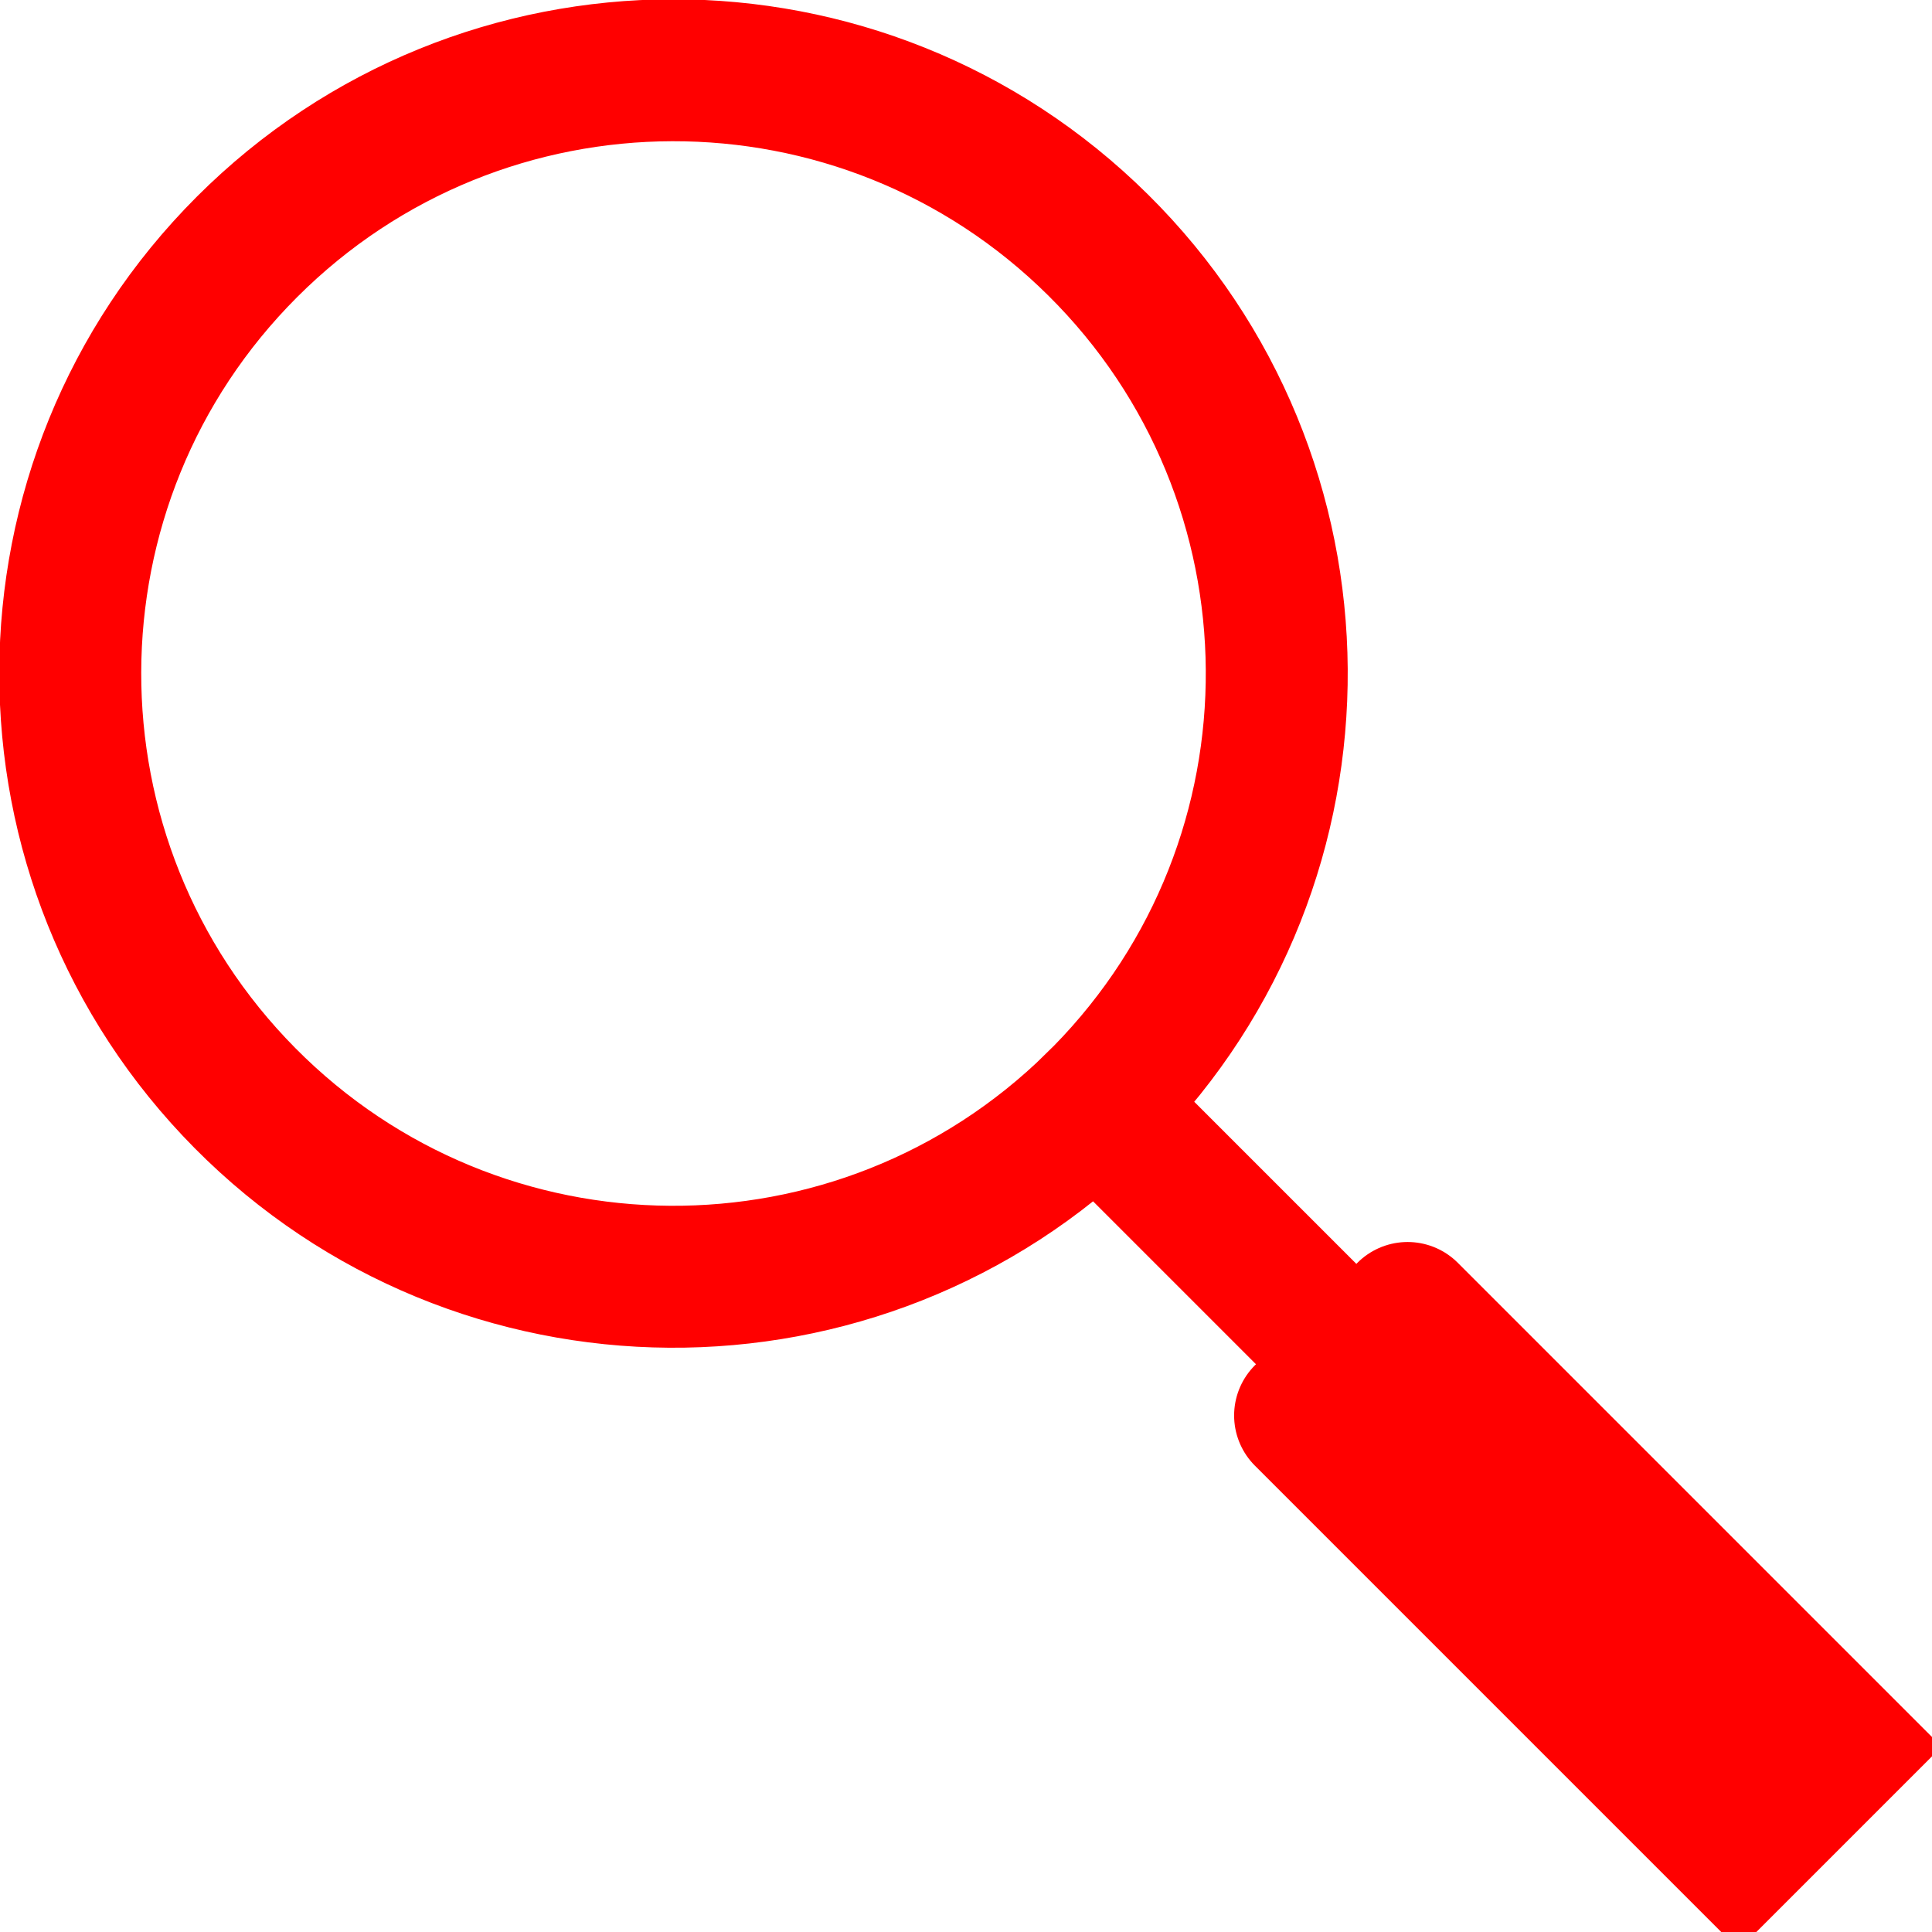
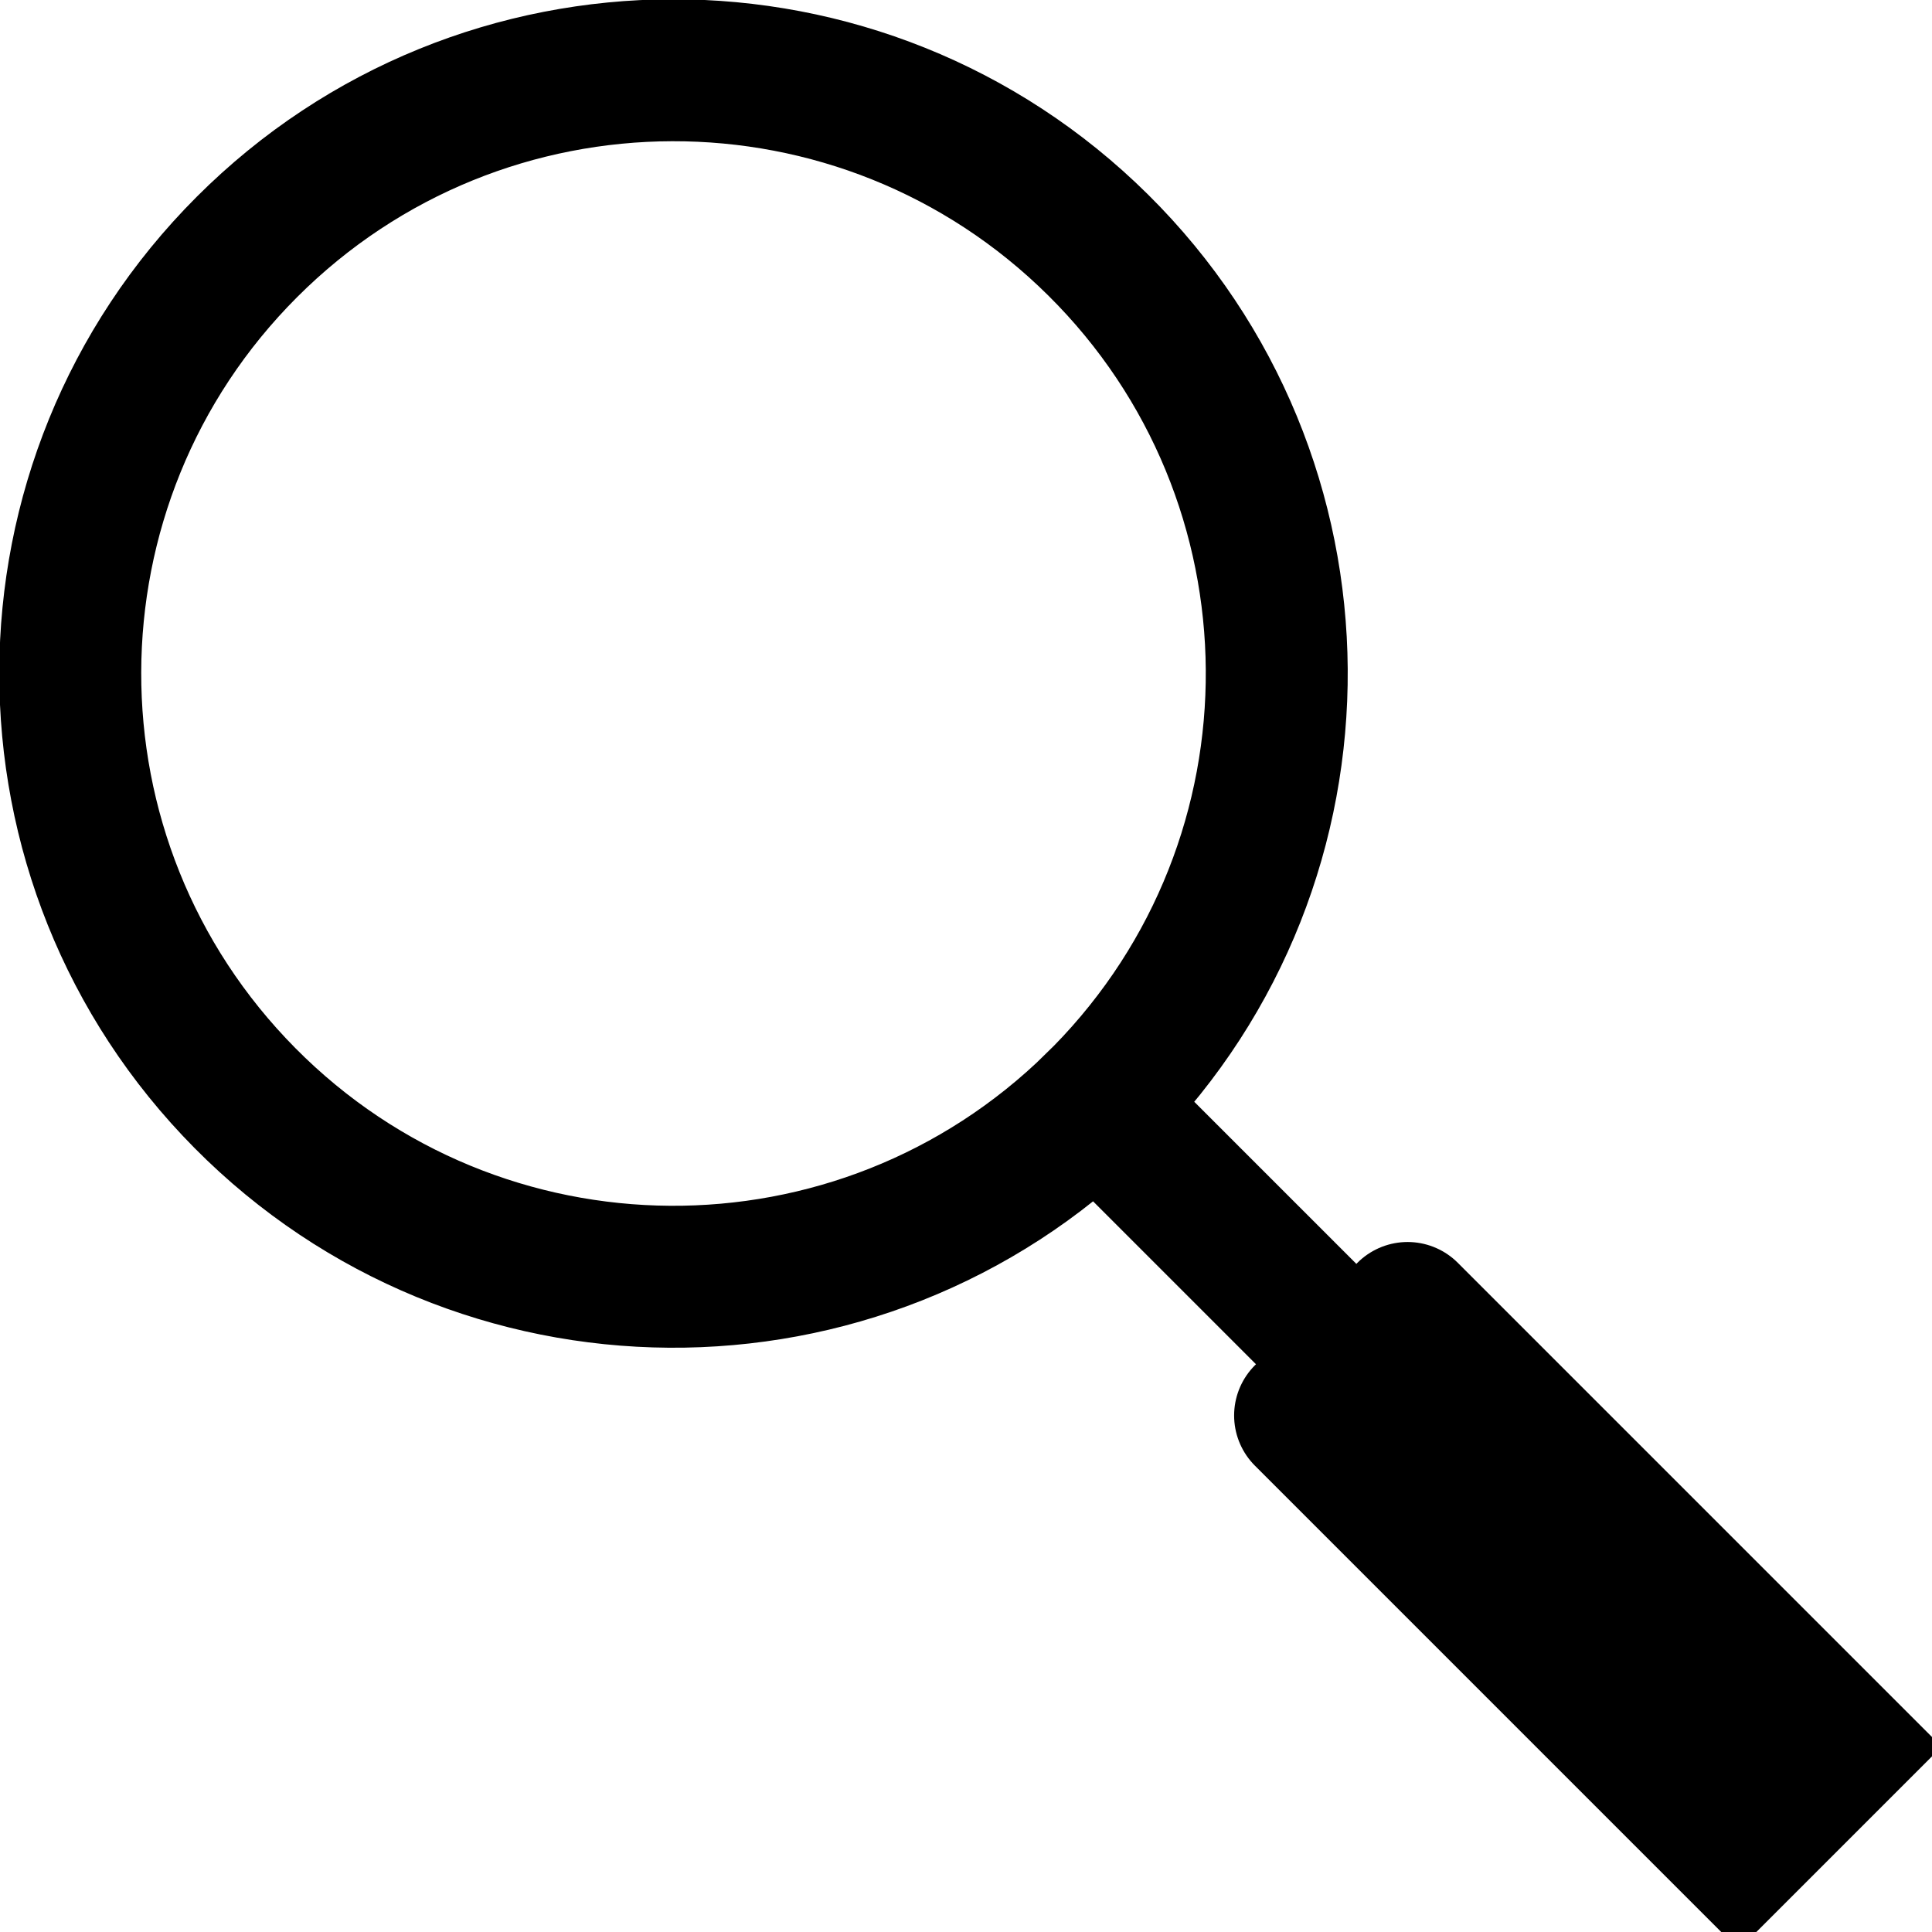
<svg xmlns="http://www.w3.org/2000/svg" width="490" height="490">
-   <path fill="none" stroke="#ff0000" stroke-width="36" stroke-linecap="round" d="m280,278a153,153 0 1,0-2,2l170,170m-91-117 110,110-26,26-110-110" />
+   <path fill="none" stroke="#000000" stroke-width="36" stroke-linecap="round" d="m280,278a153,153 0 1,0-2,2l170,170m-91-117 110,110-26,26-110-110" />
</svg>
